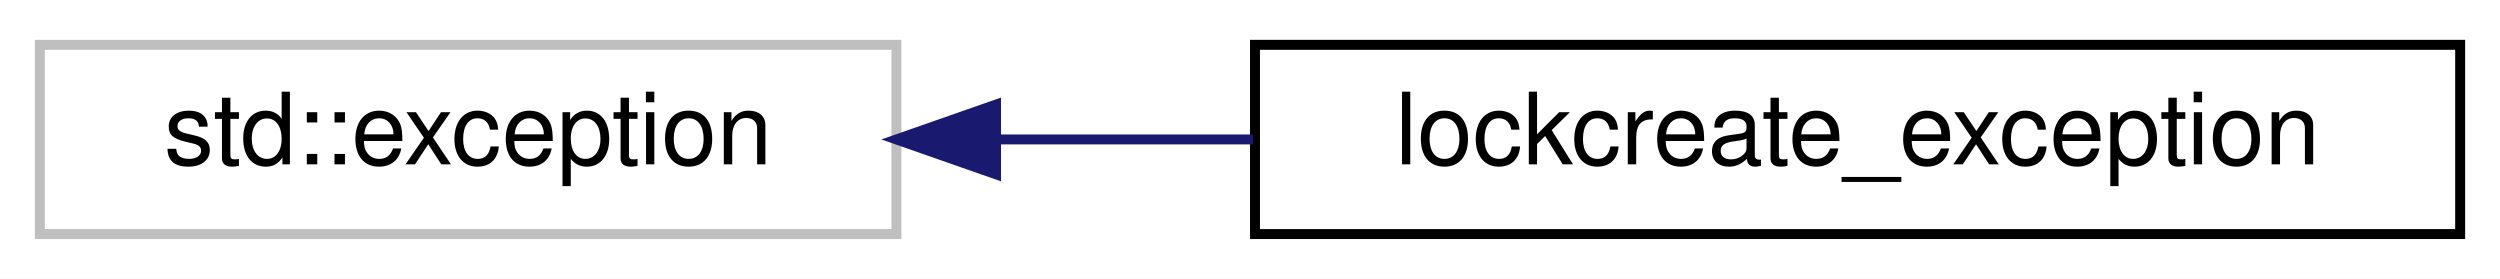
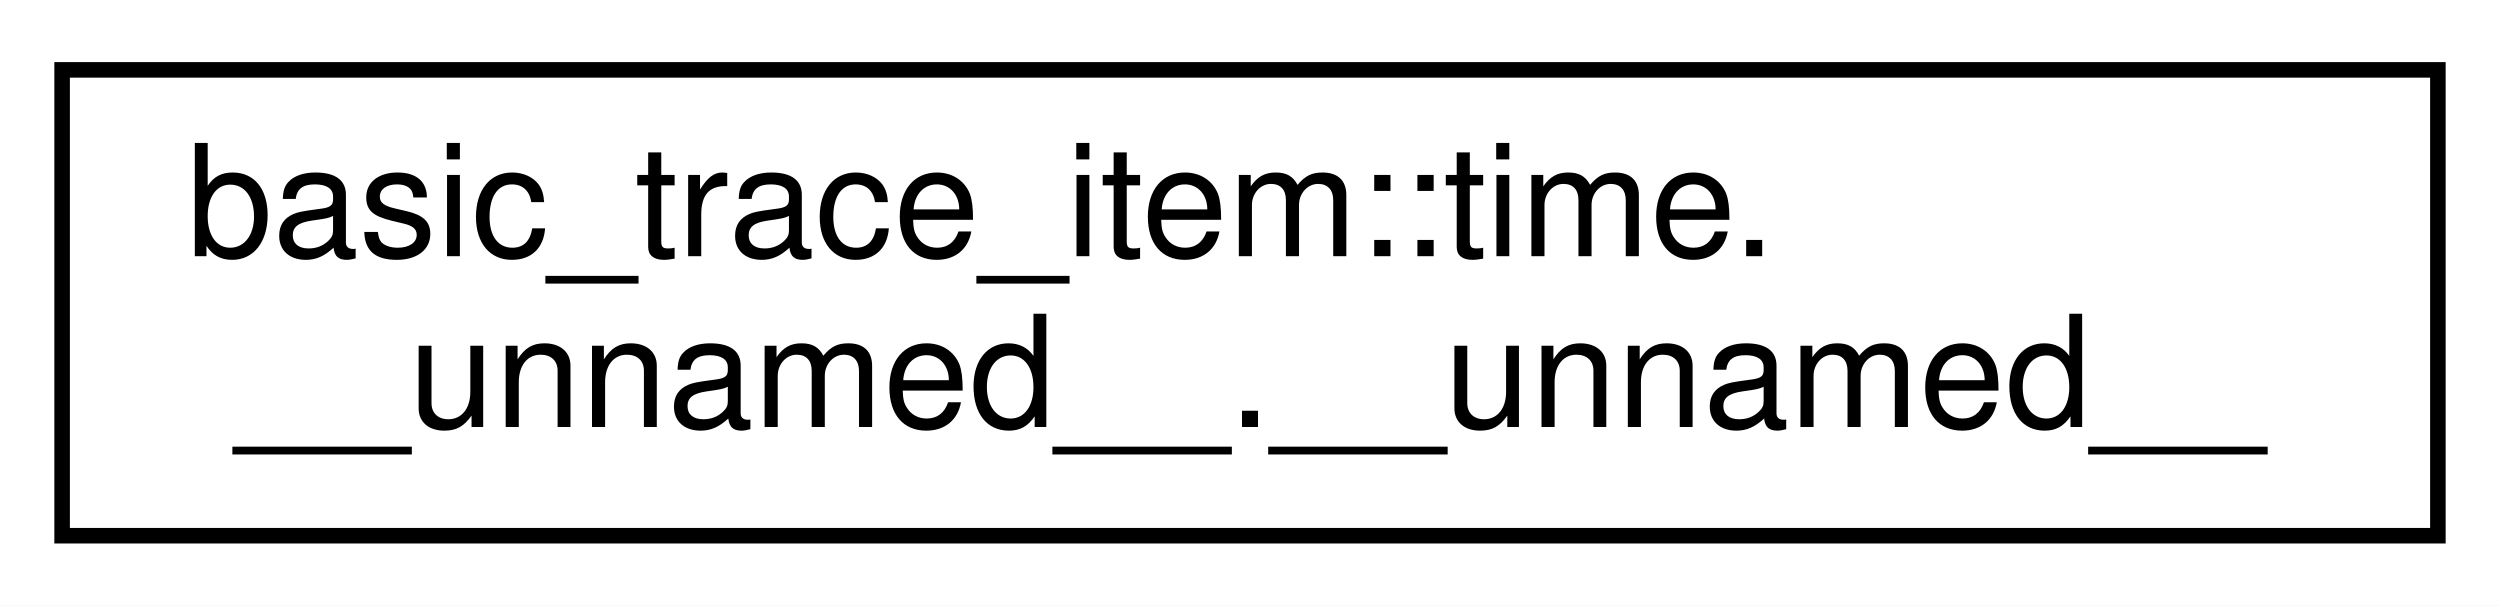
- <svg xmlns="http://www.w3.org/2000/svg" xmlns:xlink="http://www.w3.org/1999/xlink" width="251pt" height="28pt" viewBox="0.00 0.00 251.00 28.00">
-   <g id="graph0" class="graph" transform="scale(1 1) rotate(0) translate(4 24)">
-     <polygon fill="white" stroke="transparent" points="-4,4 -4,-24 247,-24 247,4 -4,4" />
+ <svg xmlns="http://www.w3.org/2000/svg" xmlns:xlink="http://www.w3.org/1999/xlink" width="161pt" height="39pt" viewBox="0.00 0.00 161.00 39.00">
+   <g id="graph0" class="graph" transform="scale(1 1) rotate(0) translate(4 35)">
+     <polygon fill="white" stroke="transparent" points="-4,4 -4,-35 157,-35 157,4 -4,4" />
    <g id="node1" class="node">
      <g id="a_node1">
-         <a xlink:title="STL class.">
-           <polygon fill="white" stroke="#bfbfbf" points="0,-0.5 0,-19.5 86,-19.5 86,-0.5 0,-0.5" />
-           <text text-anchor="middle" x="43" y="-7.5" font-family="Helvetica,sans-Serif" font-size="10.00">std::exception</text>
+         <a xlink:href="classbasic__trace__item.html#structbasic__trace__item_1_1time_8____unnamed_____8____unnamed____" target="_top" xlink:title=" ">
+           <polygon fill="white" stroke="black" points="0,-0.5 0,-30.5 153,-30.5 153,-0.5 0,-0.5" />
+           <text text-anchor="start" x="8" y="-18.5" font-family="Helvetica,sans-Serif" font-size="10.00">basic_trace_item::time.</text>
+           <text text-anchor="middle" x="76.5" y="-7.5" font-family="Helvetica,sans-Serif" font-size="10.00">__unnamed__.__unnamed__</text>
        </a>
      </g>
    </g>
-     <g id="node2" class="node">
-       <g id="a_node2">
-         <a xlink:href="classlockcreate__exception.html" target="_top" xlink:title=" ">
-           <polygon fill="white" stroke="black" points="122,-0.5 122,-19.5 243,-19.5 243,-0.5 122,-0.5" />
-           <text text-anchor="middle" x="182.5" y="-7.5" font-family="Helvetica,sans-Serif" font-size="10.00">lockcreate_exception</text>
-         </a>
-       </g>
-     </g>
-     <g id="edge1" class="edge">
-       <path fill="none" stroke="midnightblue" d="M96.04,-10C104.45,-10 113.22,-10 121.79,-10" />
-       <polygon fill="midnightblue" stroke="midnightblue" points="96,-6.5 86,-10 96,-13.5 96,-6.5" />
-     </g>
  </g>
</svg>
